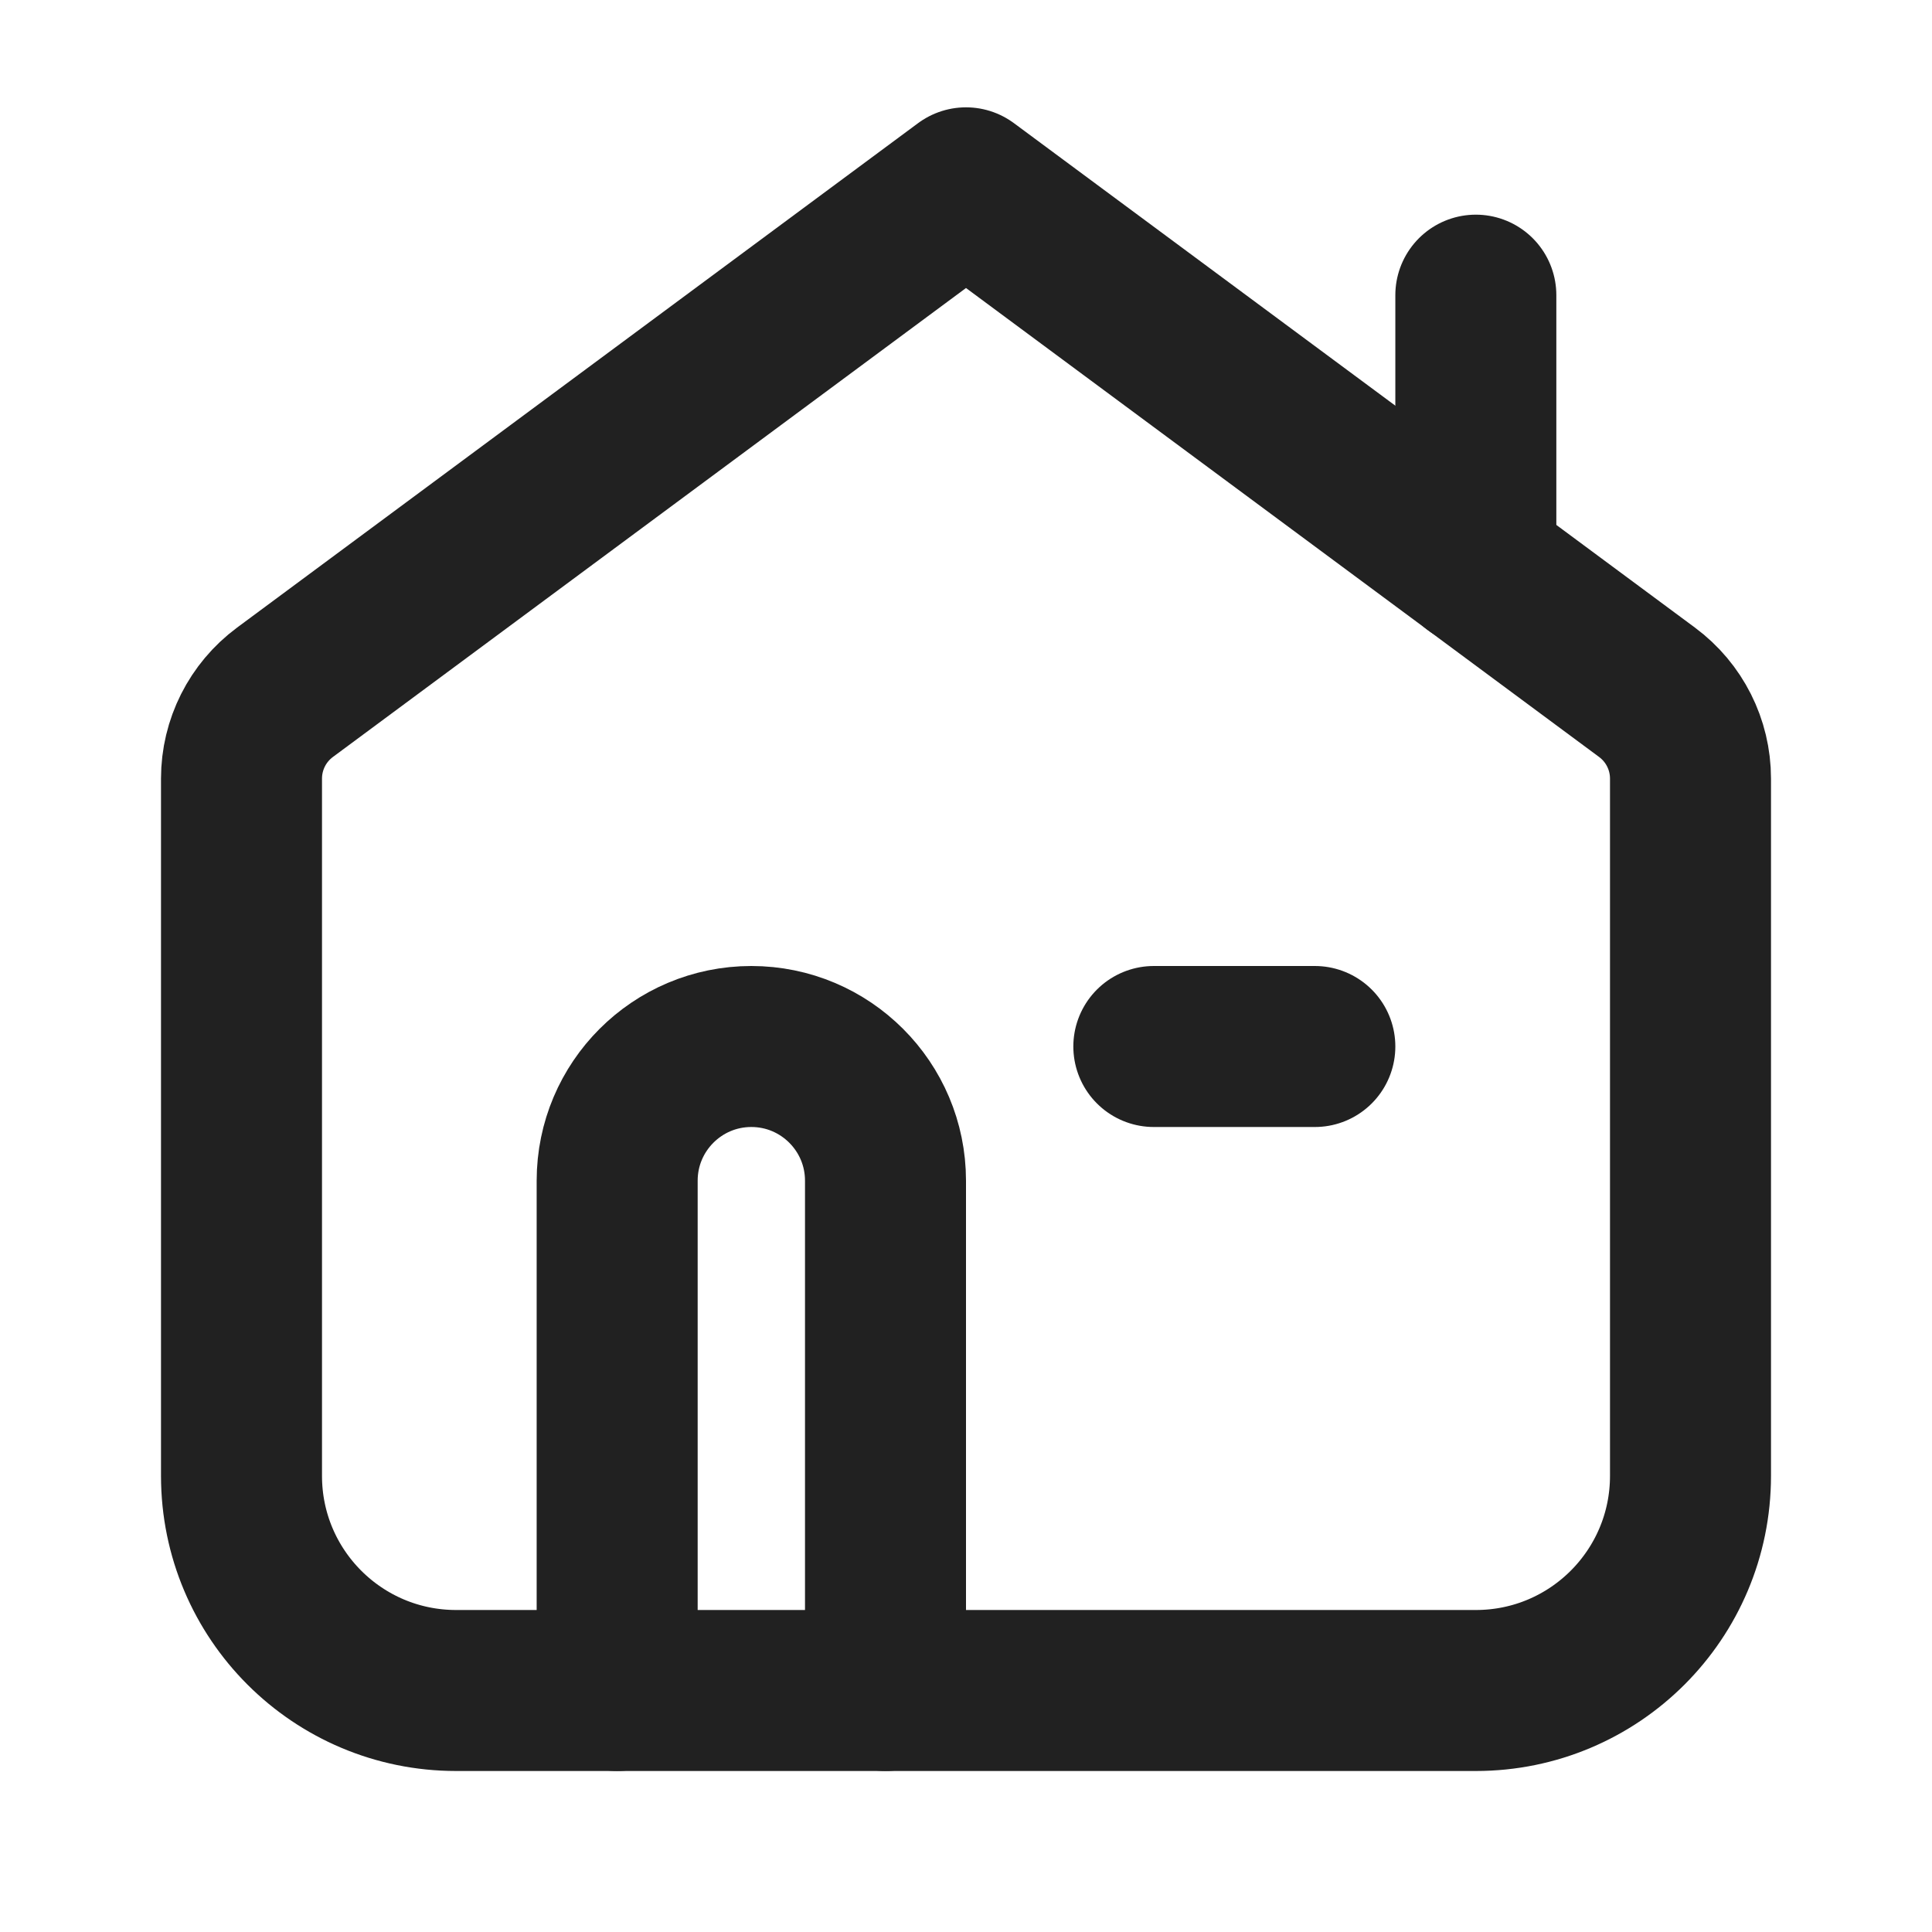
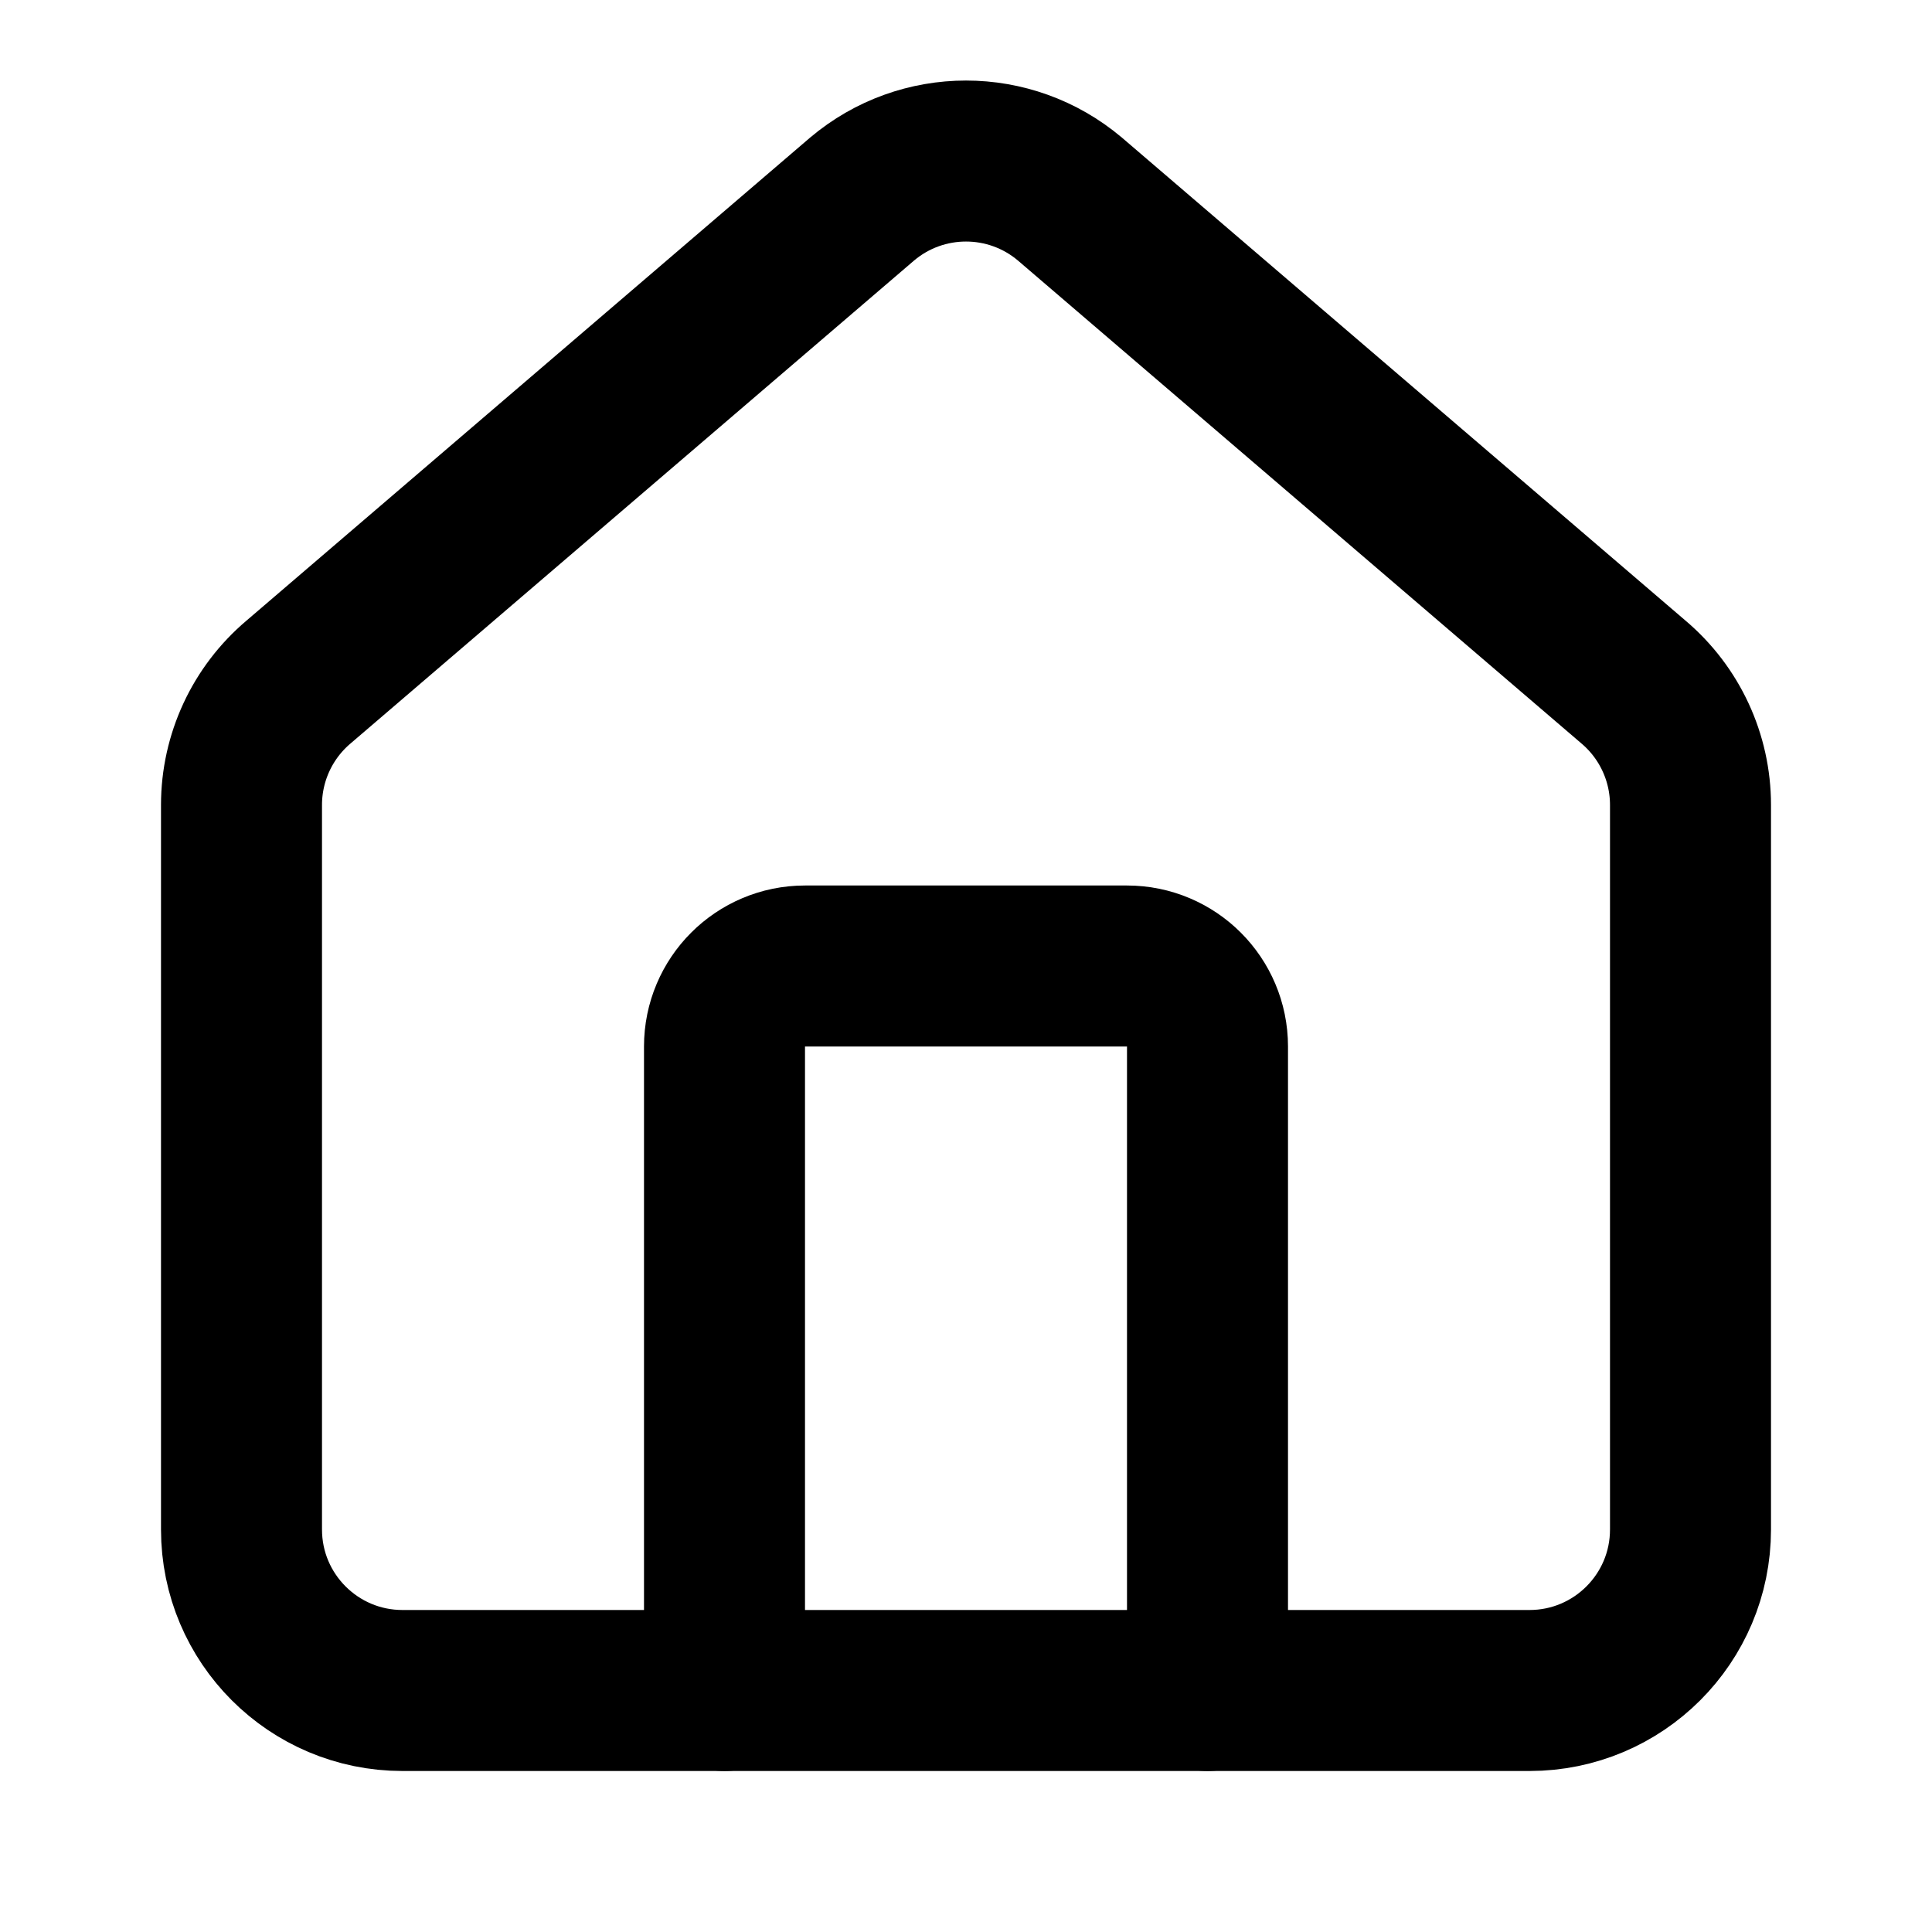
- <svg xmlns="http://www.w3.org/2000/svg" height="18" width="18" viewBox="0 0 18 18">
-   <g stroke-width="1.5" fill="none" stroke="#212121" class="nc-icon-wrapper">
-     <path d="M5.75,15.75v-4.75c0-.69,.56-1.25,1.25-1.25h0c.69,0,1.25,.56,1.25,1.25v4.75" stroke-linecap="round" stroke-linejoin="round" stroke="#212121" />
-     <line x1="10.75" y1="9.75" x2="12.25" y2="9.75" stroke-linecap="round" stroke-linejoin="round" stroke="#212121" />
-     <path d="M2.655,6.45L9,1.75l6.345,4.7c.255,.189,.405,.487,.405,.804v6.496c0,1.105-.895,2-2,2H4.25c-1.105,0-2-.895-2-2V7.254c0-.317,.15-.615,.405-.804Z" stroke-linecap="round" stroke-linejoin="round" />
-     <line x1="13.75" y1="2.75" x2="13.75" y2="5.269" stroke-linecap="round" stroke-linejoin="round" />
-   </g>
+ <svg xmlns="http://www.w3.org/2000/svg" width="24" height="24" viewBox="0 0 24 24" fill="none" stroke="currentColor" stroke-width="2" stroke-linecap="round" stroke-linejoin="round" class="lucide lucide-house">
+   <path d="M15 21v-8a1 1 0 0 0-1-1h-4a1 1 0 0 0-1 1v8" />
+   <path d="M3 10a2 2 0 0 1 .709-1.528l7-5.999a2 2 0 0 1 2.582 0l7 5.999A2 2 0 0 1 21 10v9a2 2 0 0 1-2 2H5a2 2 0 0 1-2-2z" />
</svg>
